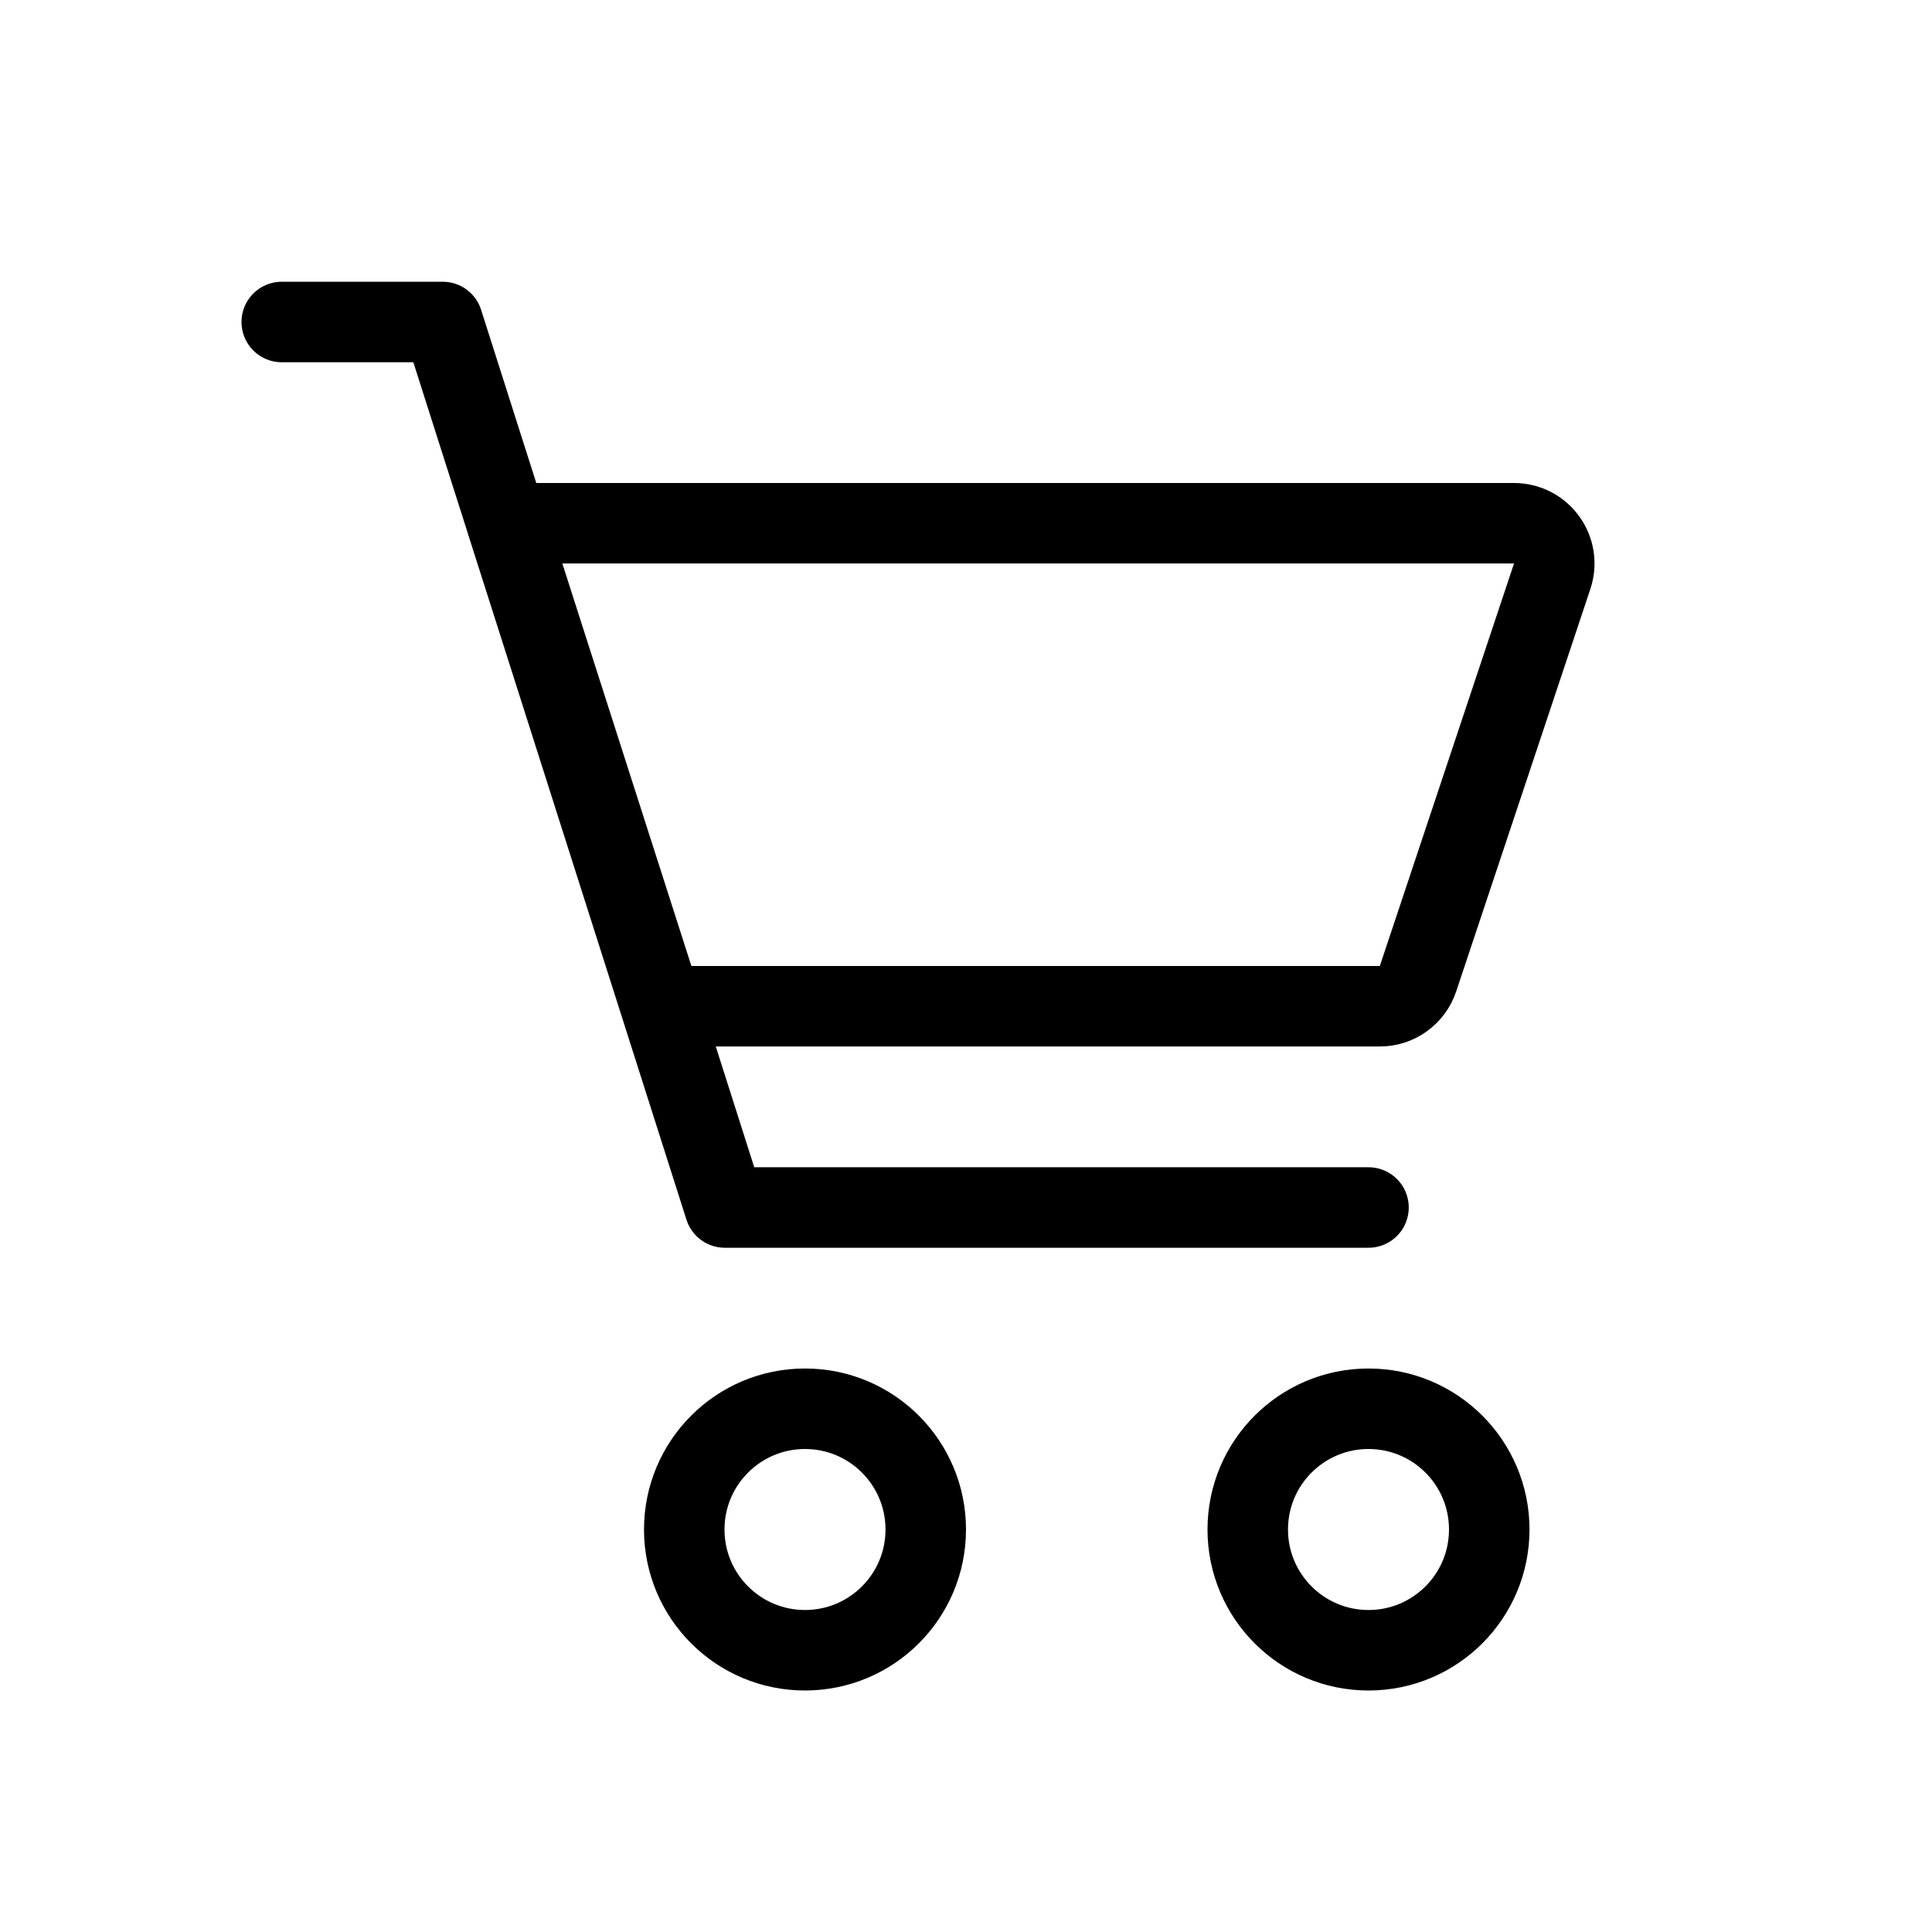
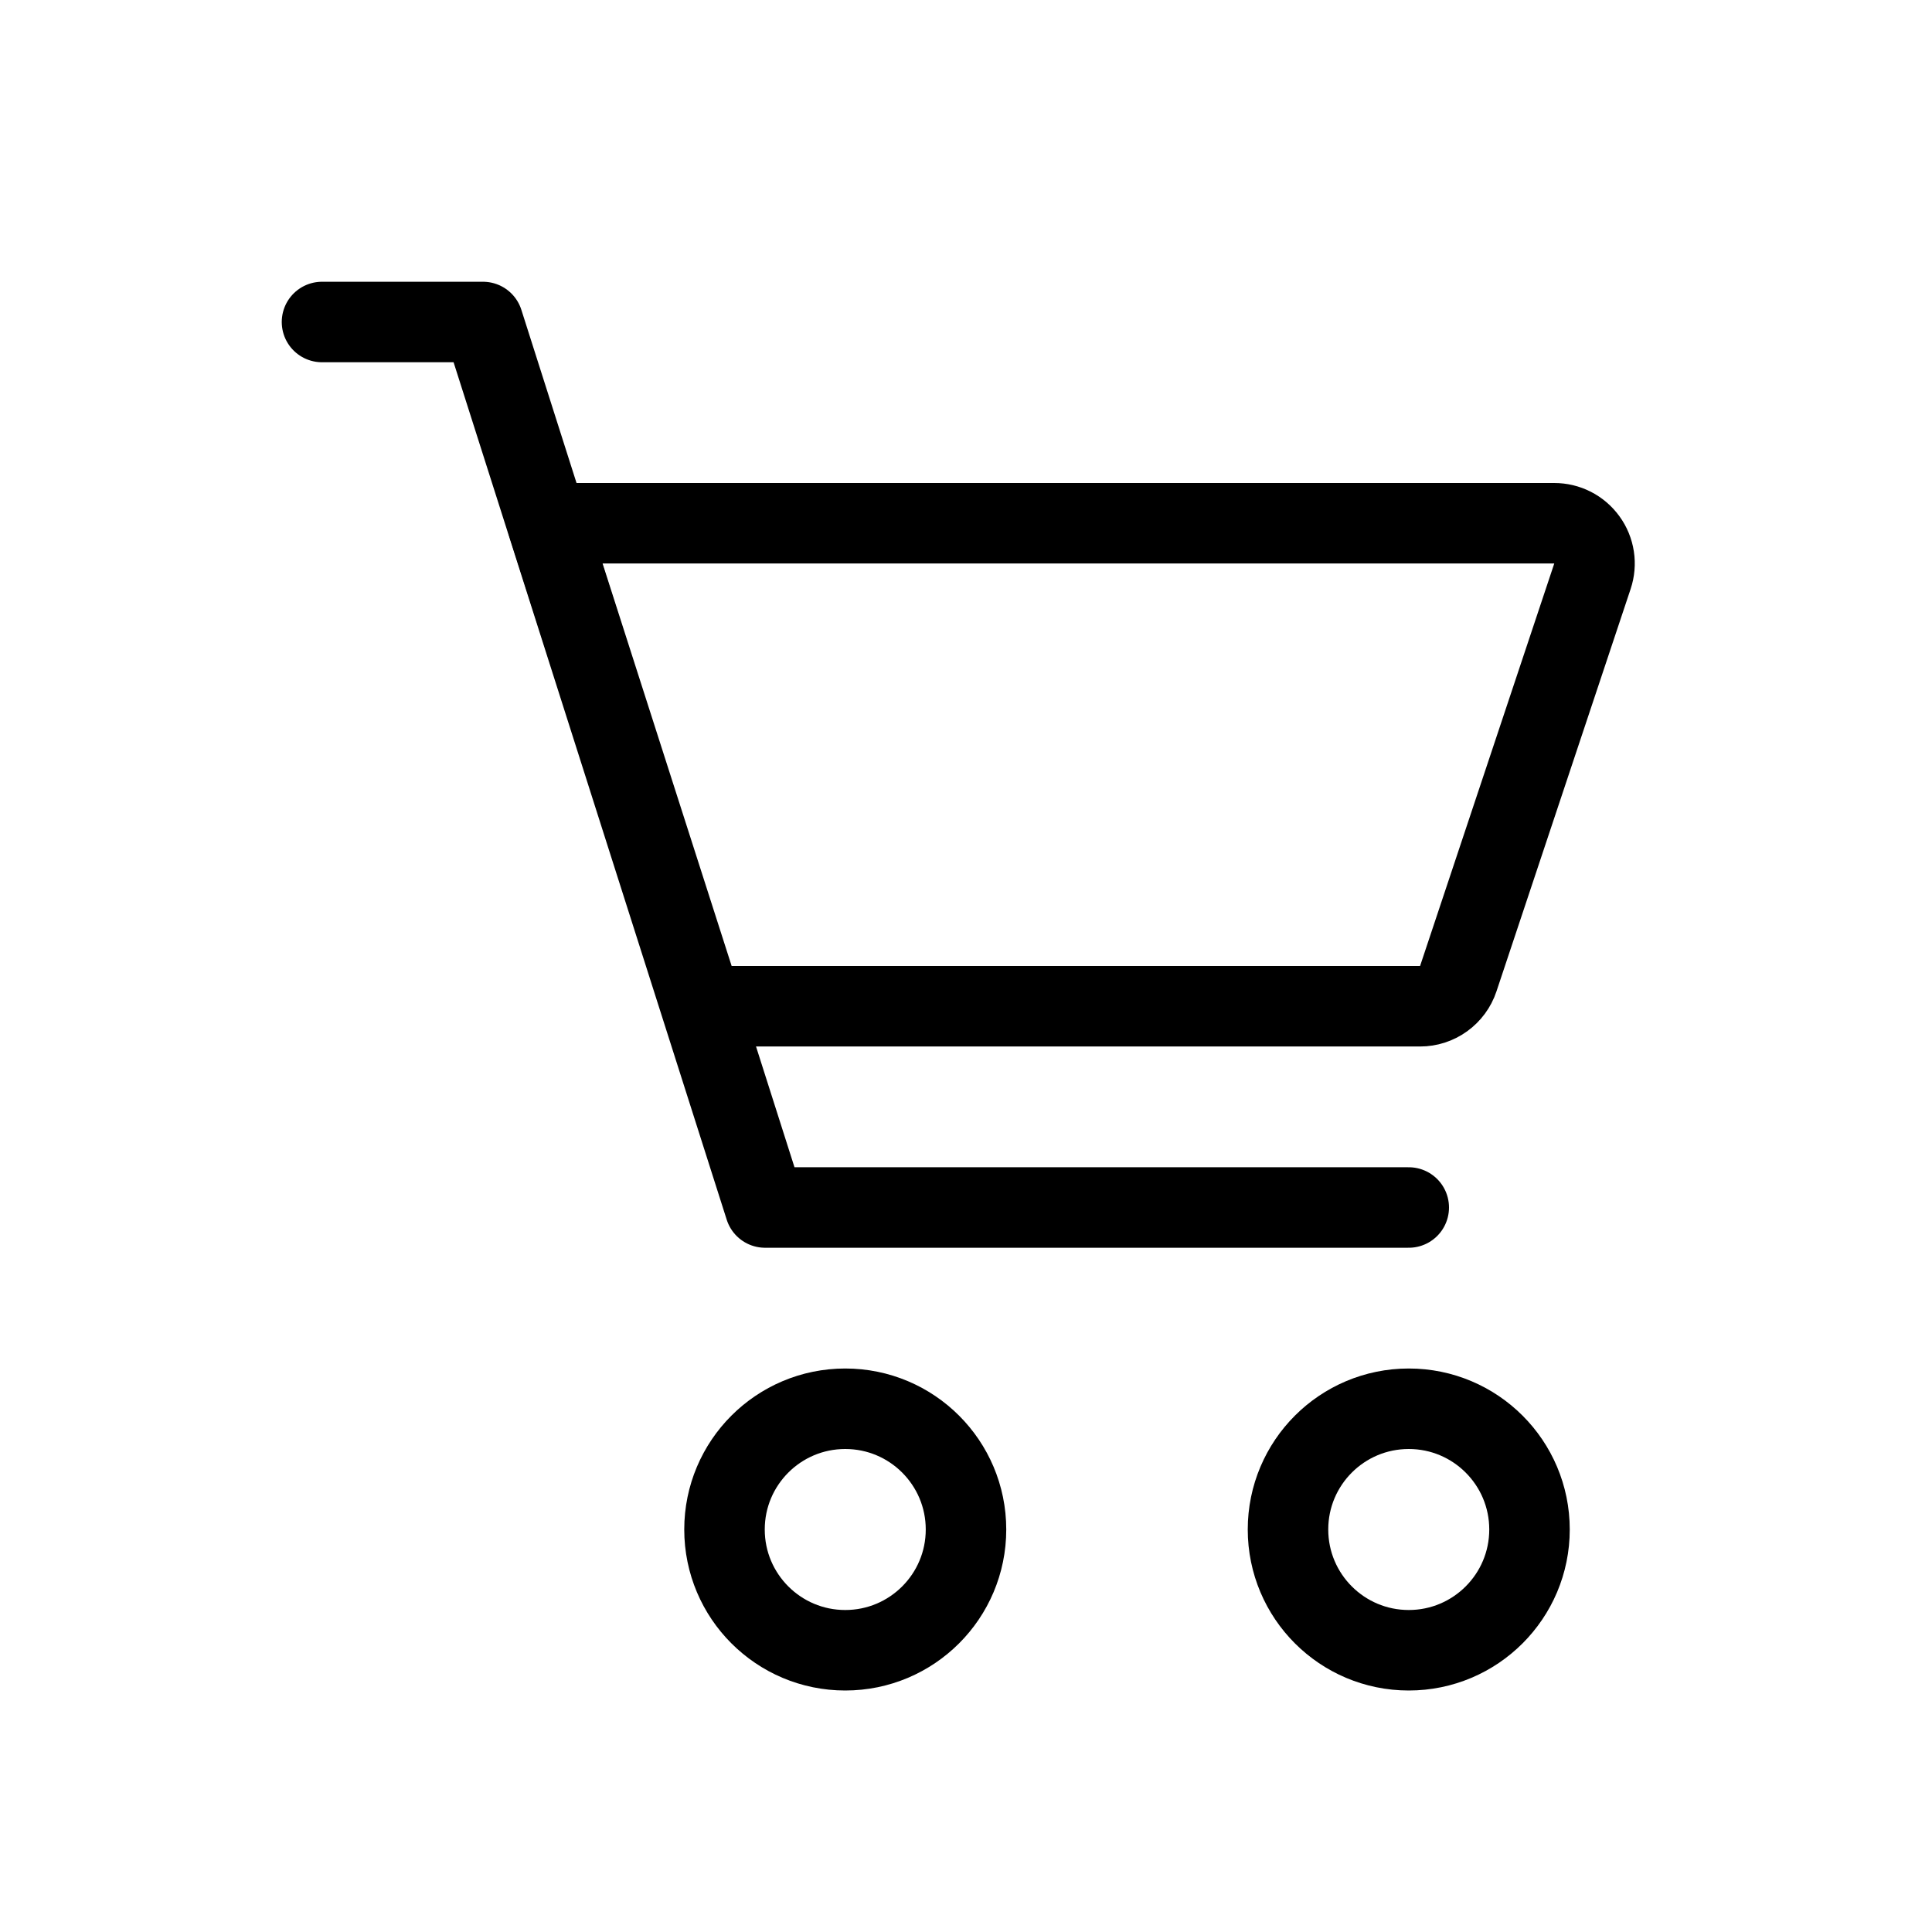
<svg xmlns="http://www.w3.org/2000/svg" width="48" height="48" viewBox="0 0 48 48" fill="none">
-   <path d="M20 41C21.657 41 23 39.657 23 38C23 36.343 21.657 35 20 35C18.343 35 17 36.343 17 38C17 39.657 18.343 41 20 41Z" stroke="black" stroke-width="2" />
-   <path d="M34 41C35.657 41 37 39.657 37 38C37 36.343 35.657 35 34 35C32.343 35 31 36.343 31 38C31 39.657 32.343 41 34 41Z" stroke="black" stroke-width="2" />
-   <path d="M7 8H11L18.008 30H34" stroke="black" stroke-width="2" stroke-linecap="round" stroke-linejoin="round" />
-   <path d="M16.448 25L12.6 13H37.614C37.773 13 37.929 13.037 38.07 13.109C38.211 13.181 38.333 13.286 38.426 13.415C38.519 13.543 38.58 13.692 38.604 13.849C38.628 14.005 38.614 14.166 38.564 14.316L35.23 24.316C35.164 24.515 35.036 24.688 34.866 24.811C34.696 24.934 34.492 25 34.282 25H16.448Z" stroke="black" stroke-width="2" stroke-linecap="round" stroke-linejoin="round" />
+   <path d="M21 41C22.657 41 24 39.657 24 38C24 36.343 22.657 35 21 35C19.343 35 18 36.343 18 38C18 39.657 19.343 41 21 41Z" stroke="black" stroke-width="2" />
+   <path d="M35 41C36.657 41 38 39.657 38 38C38 36.343 36.657 35 35 35C33.343 35 32 36.343 32 38C32 39.657 33.343 41 35 41Z" stroke="black" stroke-width="2" />
+   <path d="M8 8H12L19.008 30H35" stroke="black" stroke-width="2" stroke-linecap="round" stroke-linejoin="round" />
+   <path d="M17.448 25L13.6 13H38.614C38.773 13 38.929 13.037 39.07 13.109C39.211 13.181 39.333 13.286 39.426 13.415C39.519 13.543 39.58 13.692 39.604 13.849C39.628 14.005 39.614 14.166 39.564 14.316L36.23 24.316C36.164 24.515 36.036 24.688 35.866 24.811C35.696 24.934 35.492 25 35.282 25H17.448Z" stroke="black" stroke-width="2" stroke-linecap="round" stroke-linejoin="round" />
</svg>
